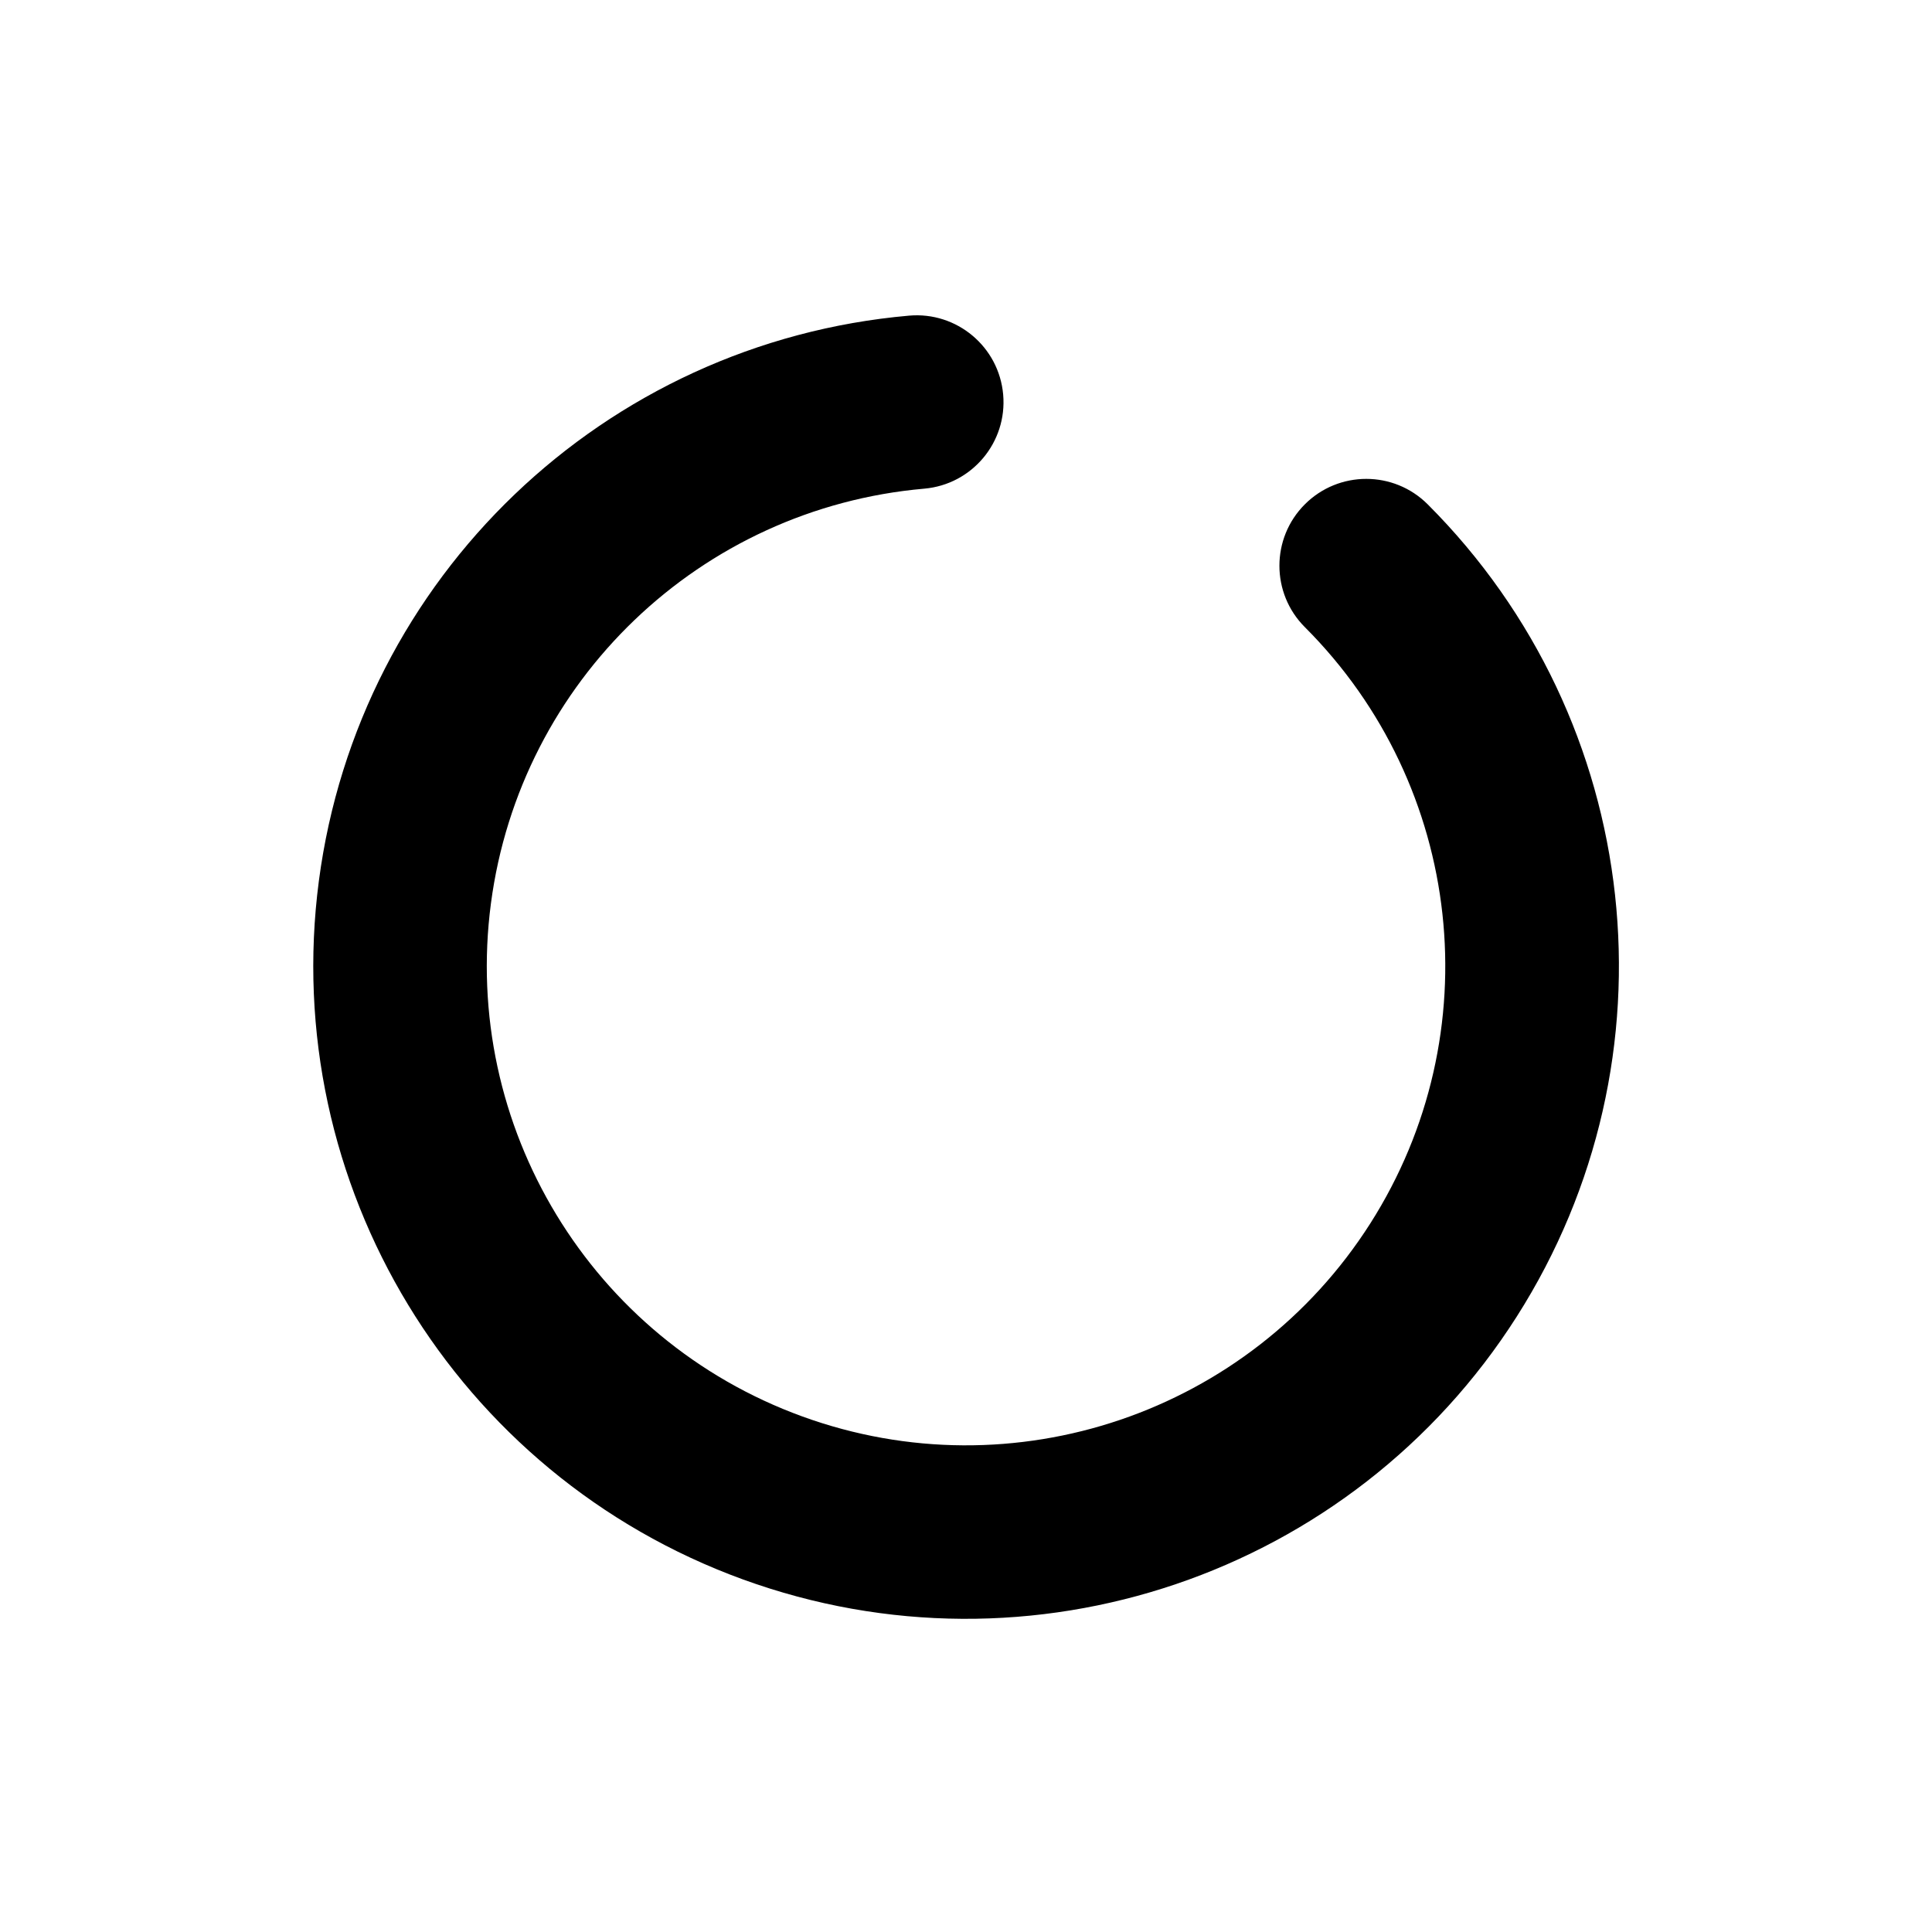
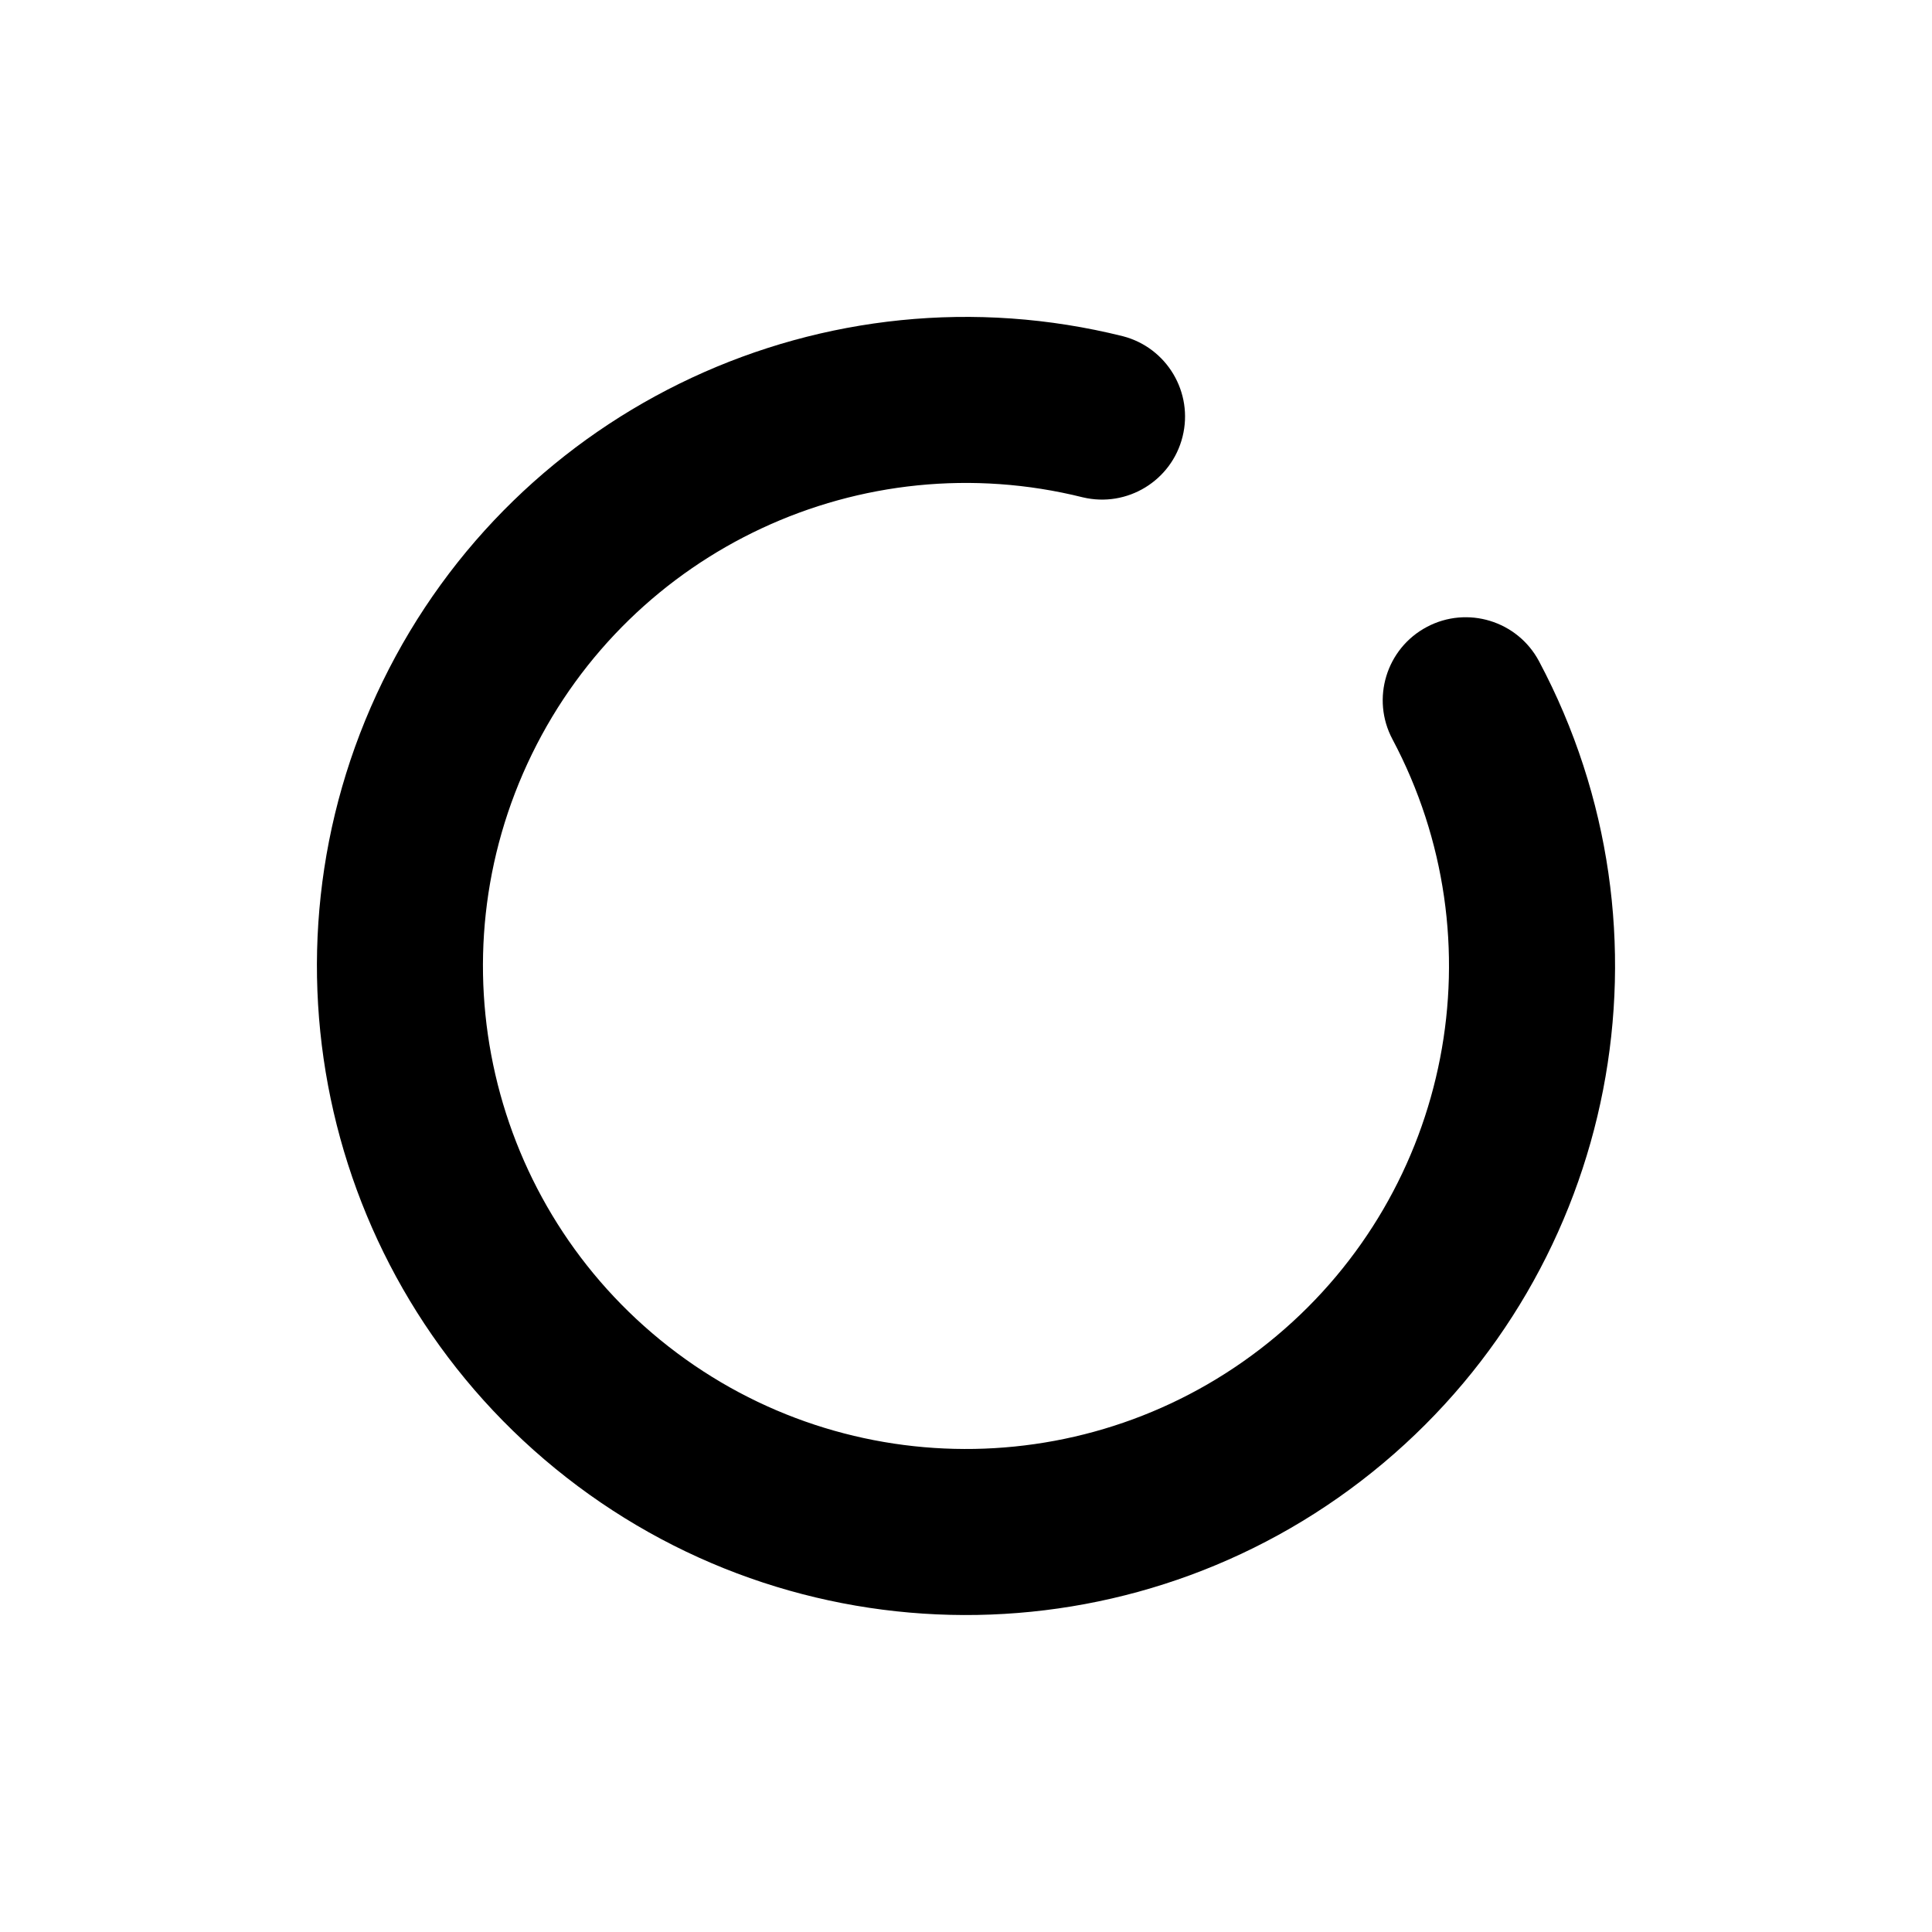
<svg xmlns="http://www.w3.org/2000/svg" width="1024" height="1024" viewBox="0 0 1024 1024">
-   <path fill="#000" d="M 756.7 267.3 A 346 346 0 1 1 481.8 167.3 A 46 46 0 0 1 489.9 259.0 A 254 254 0 1 0 691.6 332.4 A 46 46 0 0 1 756.7 267.3 Z" />
+   <path fill="#000" d="M 815.73 350.50 A 344.0 344.0 0 1 1 595.22 178.22 A 44.0 44.0 0 0 1 573.93 263.60 A 256.0 256.0 0 1 0 738.03 391.82 A 44.0 44.0 0 0 1 815.73 350.50 Z" />
</svg>
